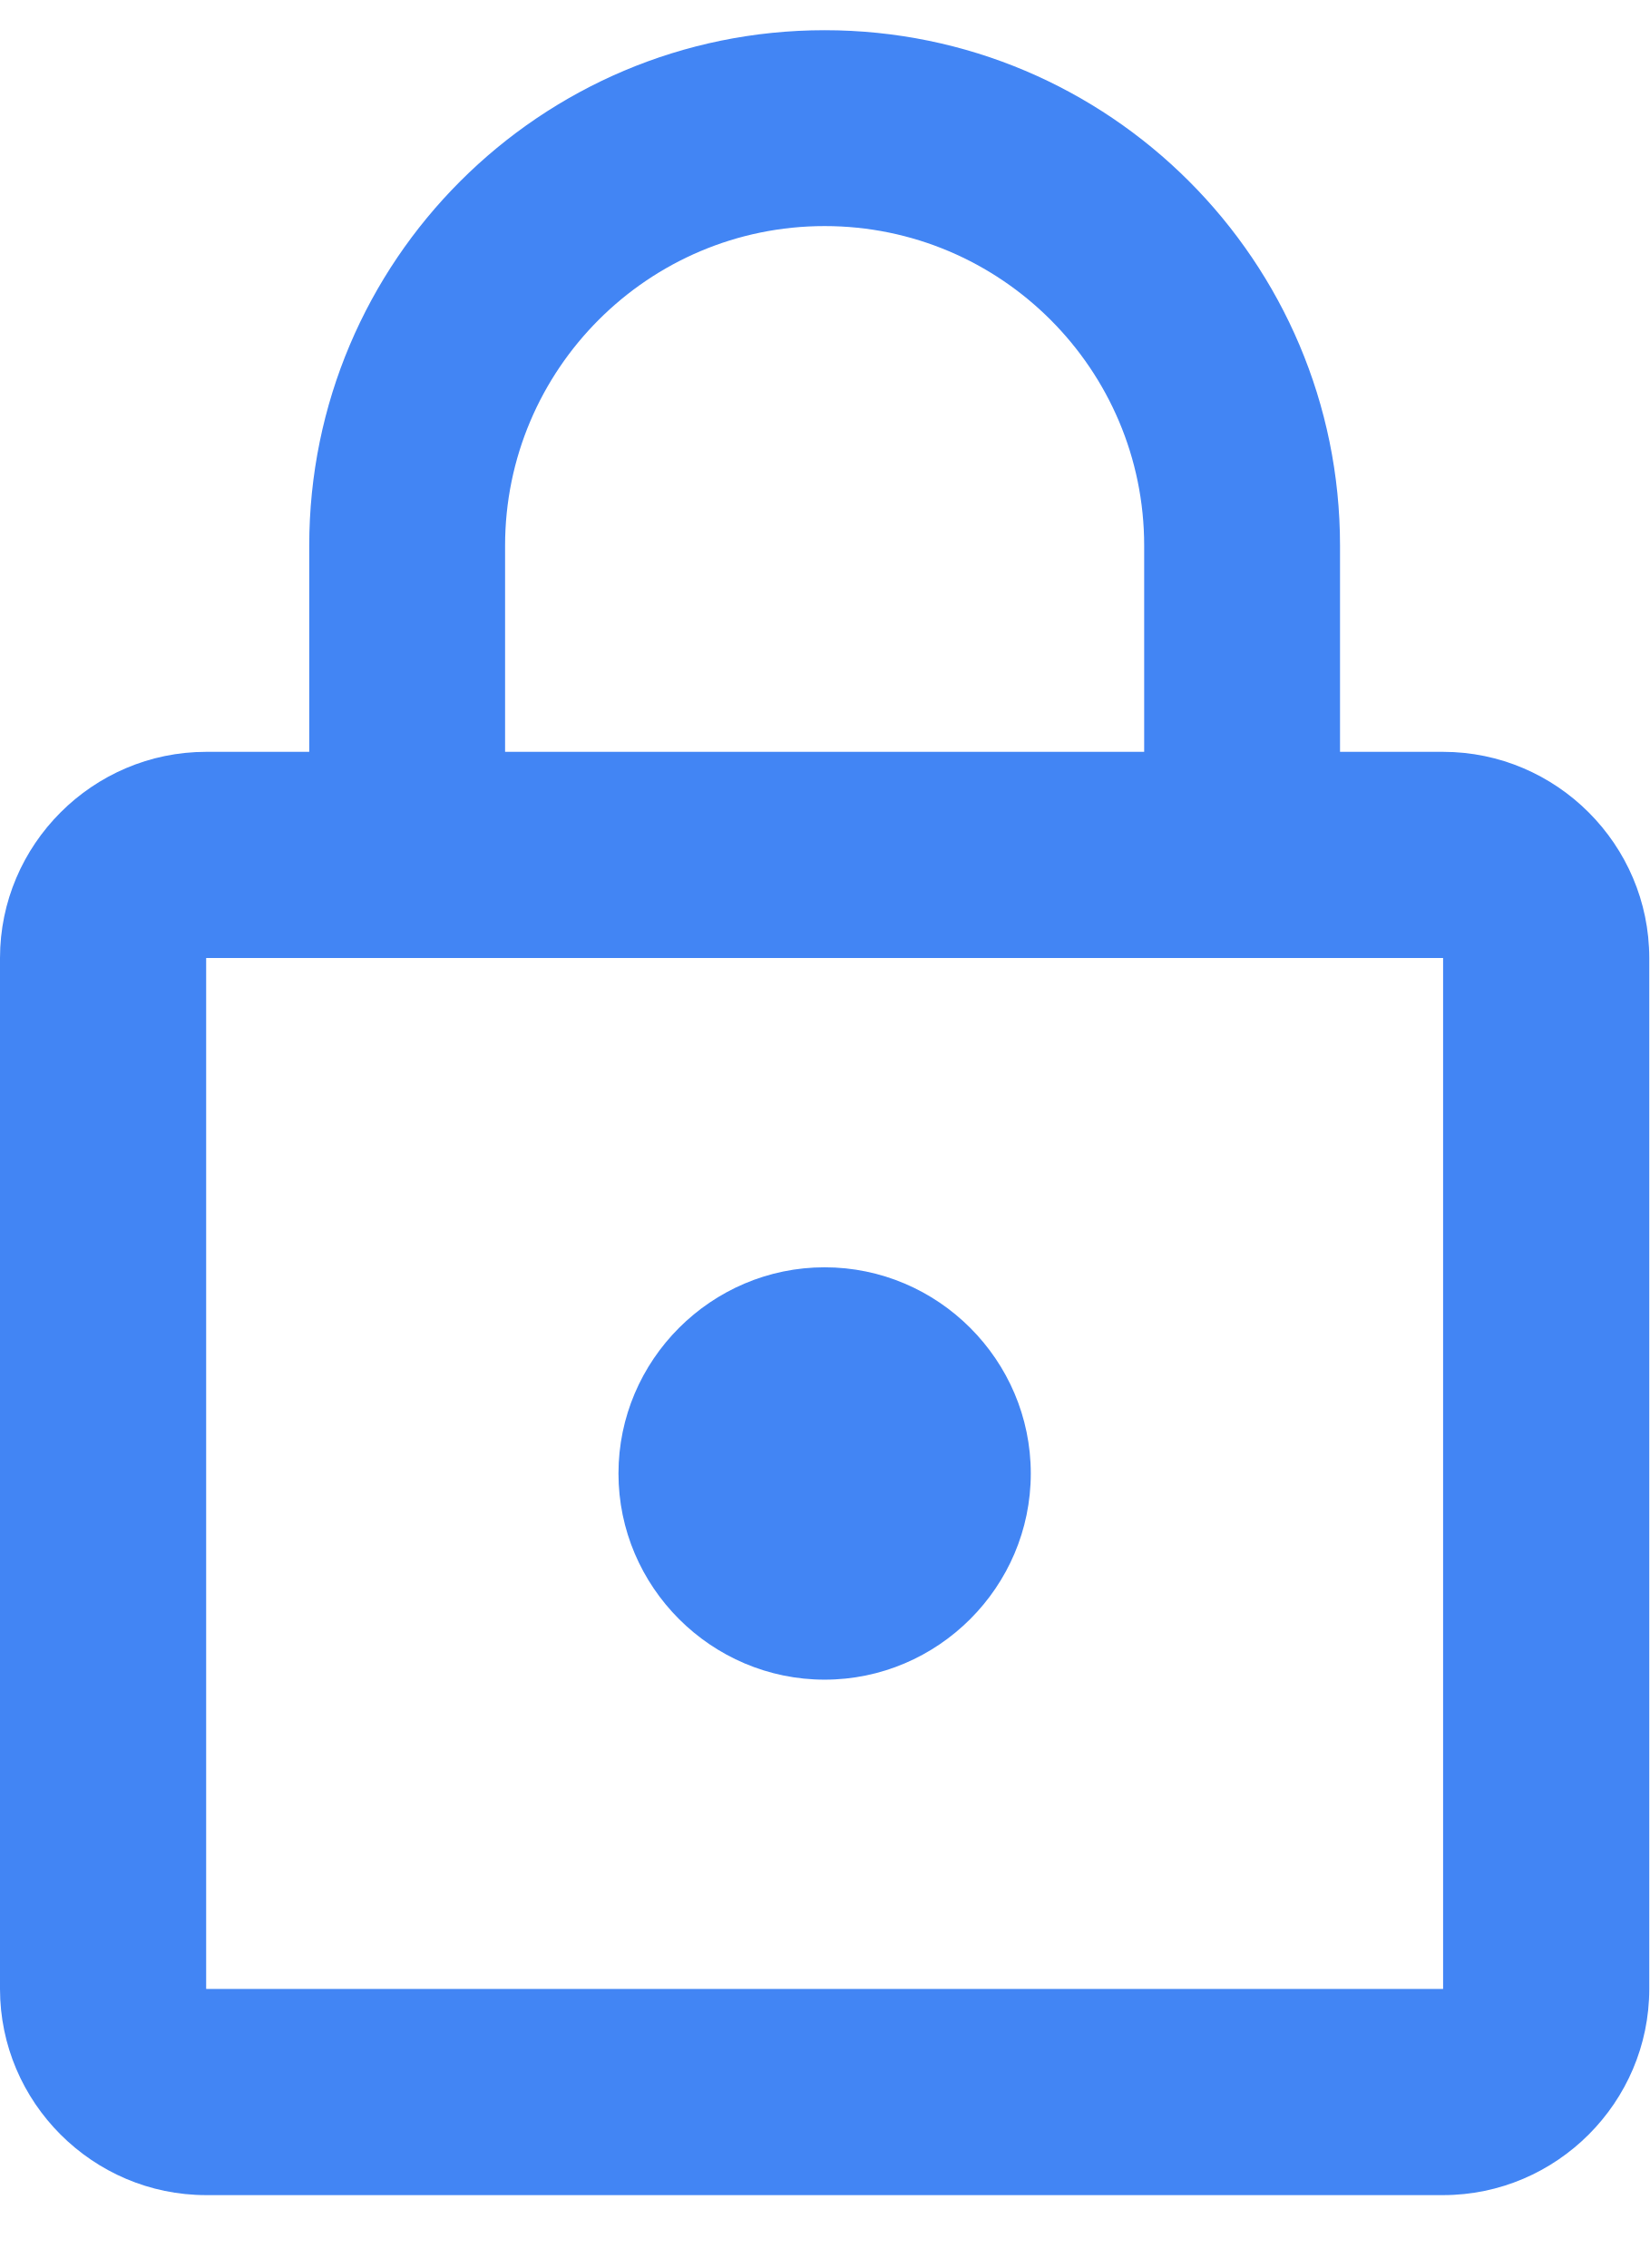
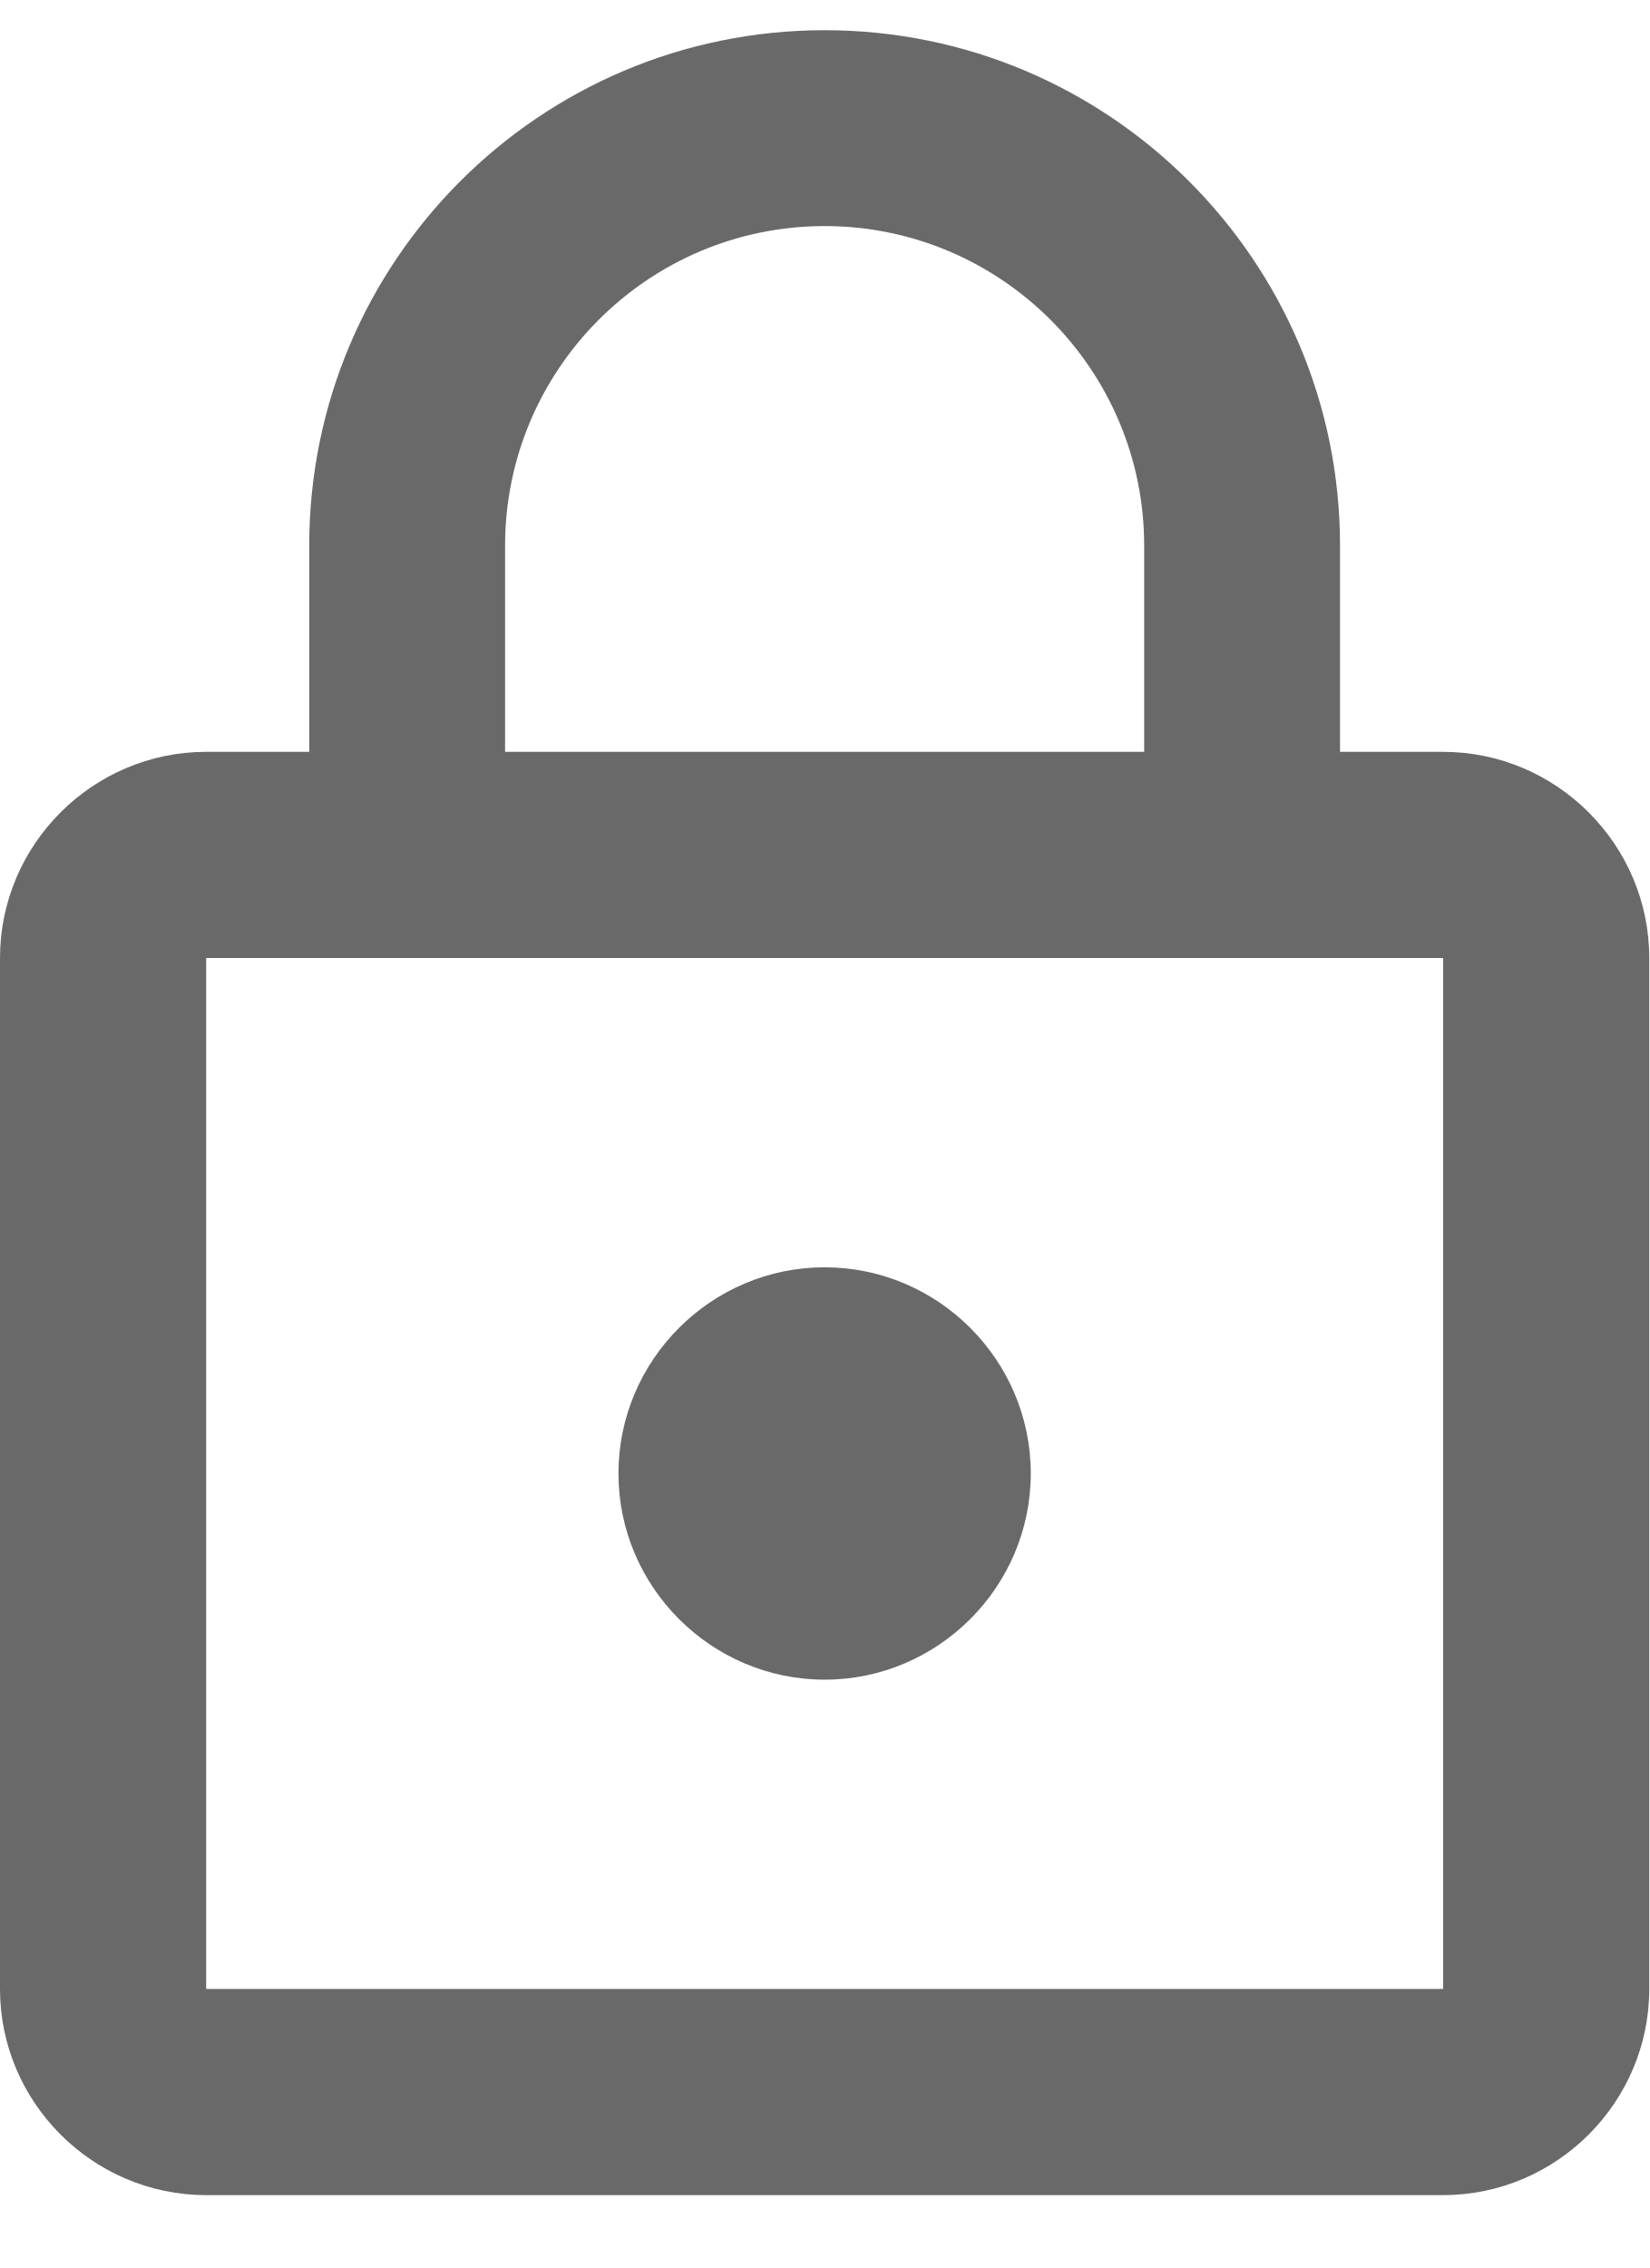
<svg xmlns="http://www.w3.org/2000/svg" width="16" height="22" viewBox="0 0 16 22" fill="none">
-   <path d="M8 16.293C9.1 16.293 10 15.393 10 14.293C10 13.193 9.1 12.293 8 12.293C6.9 12.293 6 13.193 6 14.293C6 15.393 6.9 16.293 8 16.293ZM14 7.293H13V5.293C13 2.533 10.76 0.293 8 0.293C5.24 0.293 3 2.533 3 5.293V7.293H2C0.9 7.293 0 8.193 0 9.293V19.293C0 20.393 0.9 21.293 2 21.293H14C15.1 21.293 16 20.393 16 19.293V9.293C16 8.193 15.1 7.293 14 7.293ZM4.9 5.293C4.9 3.583 6.29 2.193 8 2.193C9.71 2.193 11.1 3.583 11.1 5.293V7.293H4.9V5.293ZM14 19.293H2V9.293H14V19.293Z" fill="#4285F4" />
+   <path d="M8 16.293C9.1 16.293 10 15.393 10 14.293C10 13.193 9.1 12.293 8 12.293C6.9 12.293 6 13.193 6 14.293C6 15.393 6.9 16.293 8 16.293ZM14 7.293H13V5.293C13 2.533 10.76 0.293 8 0.293C5.24 0.293 3 2.533 3 5.293V7.293H2C0.9 7.293 0 8.193 0 9.293V19.293C0 20.393 0.9 21.293 2 21.293H14C15.1 21.293 16 20.393 16 19.293V9.293C16 8.193 15.1 7.293 14 7.293ZM4.9 5.293C4.9 3.583 6.29 2.193 8 2.193C9.71 2.193 11.1 3.583 11.1 5.293V7.293H4.9V5.293ZM14 19.293H2V9.293H14V19.293Z" fill="#696969" />
</svg>
